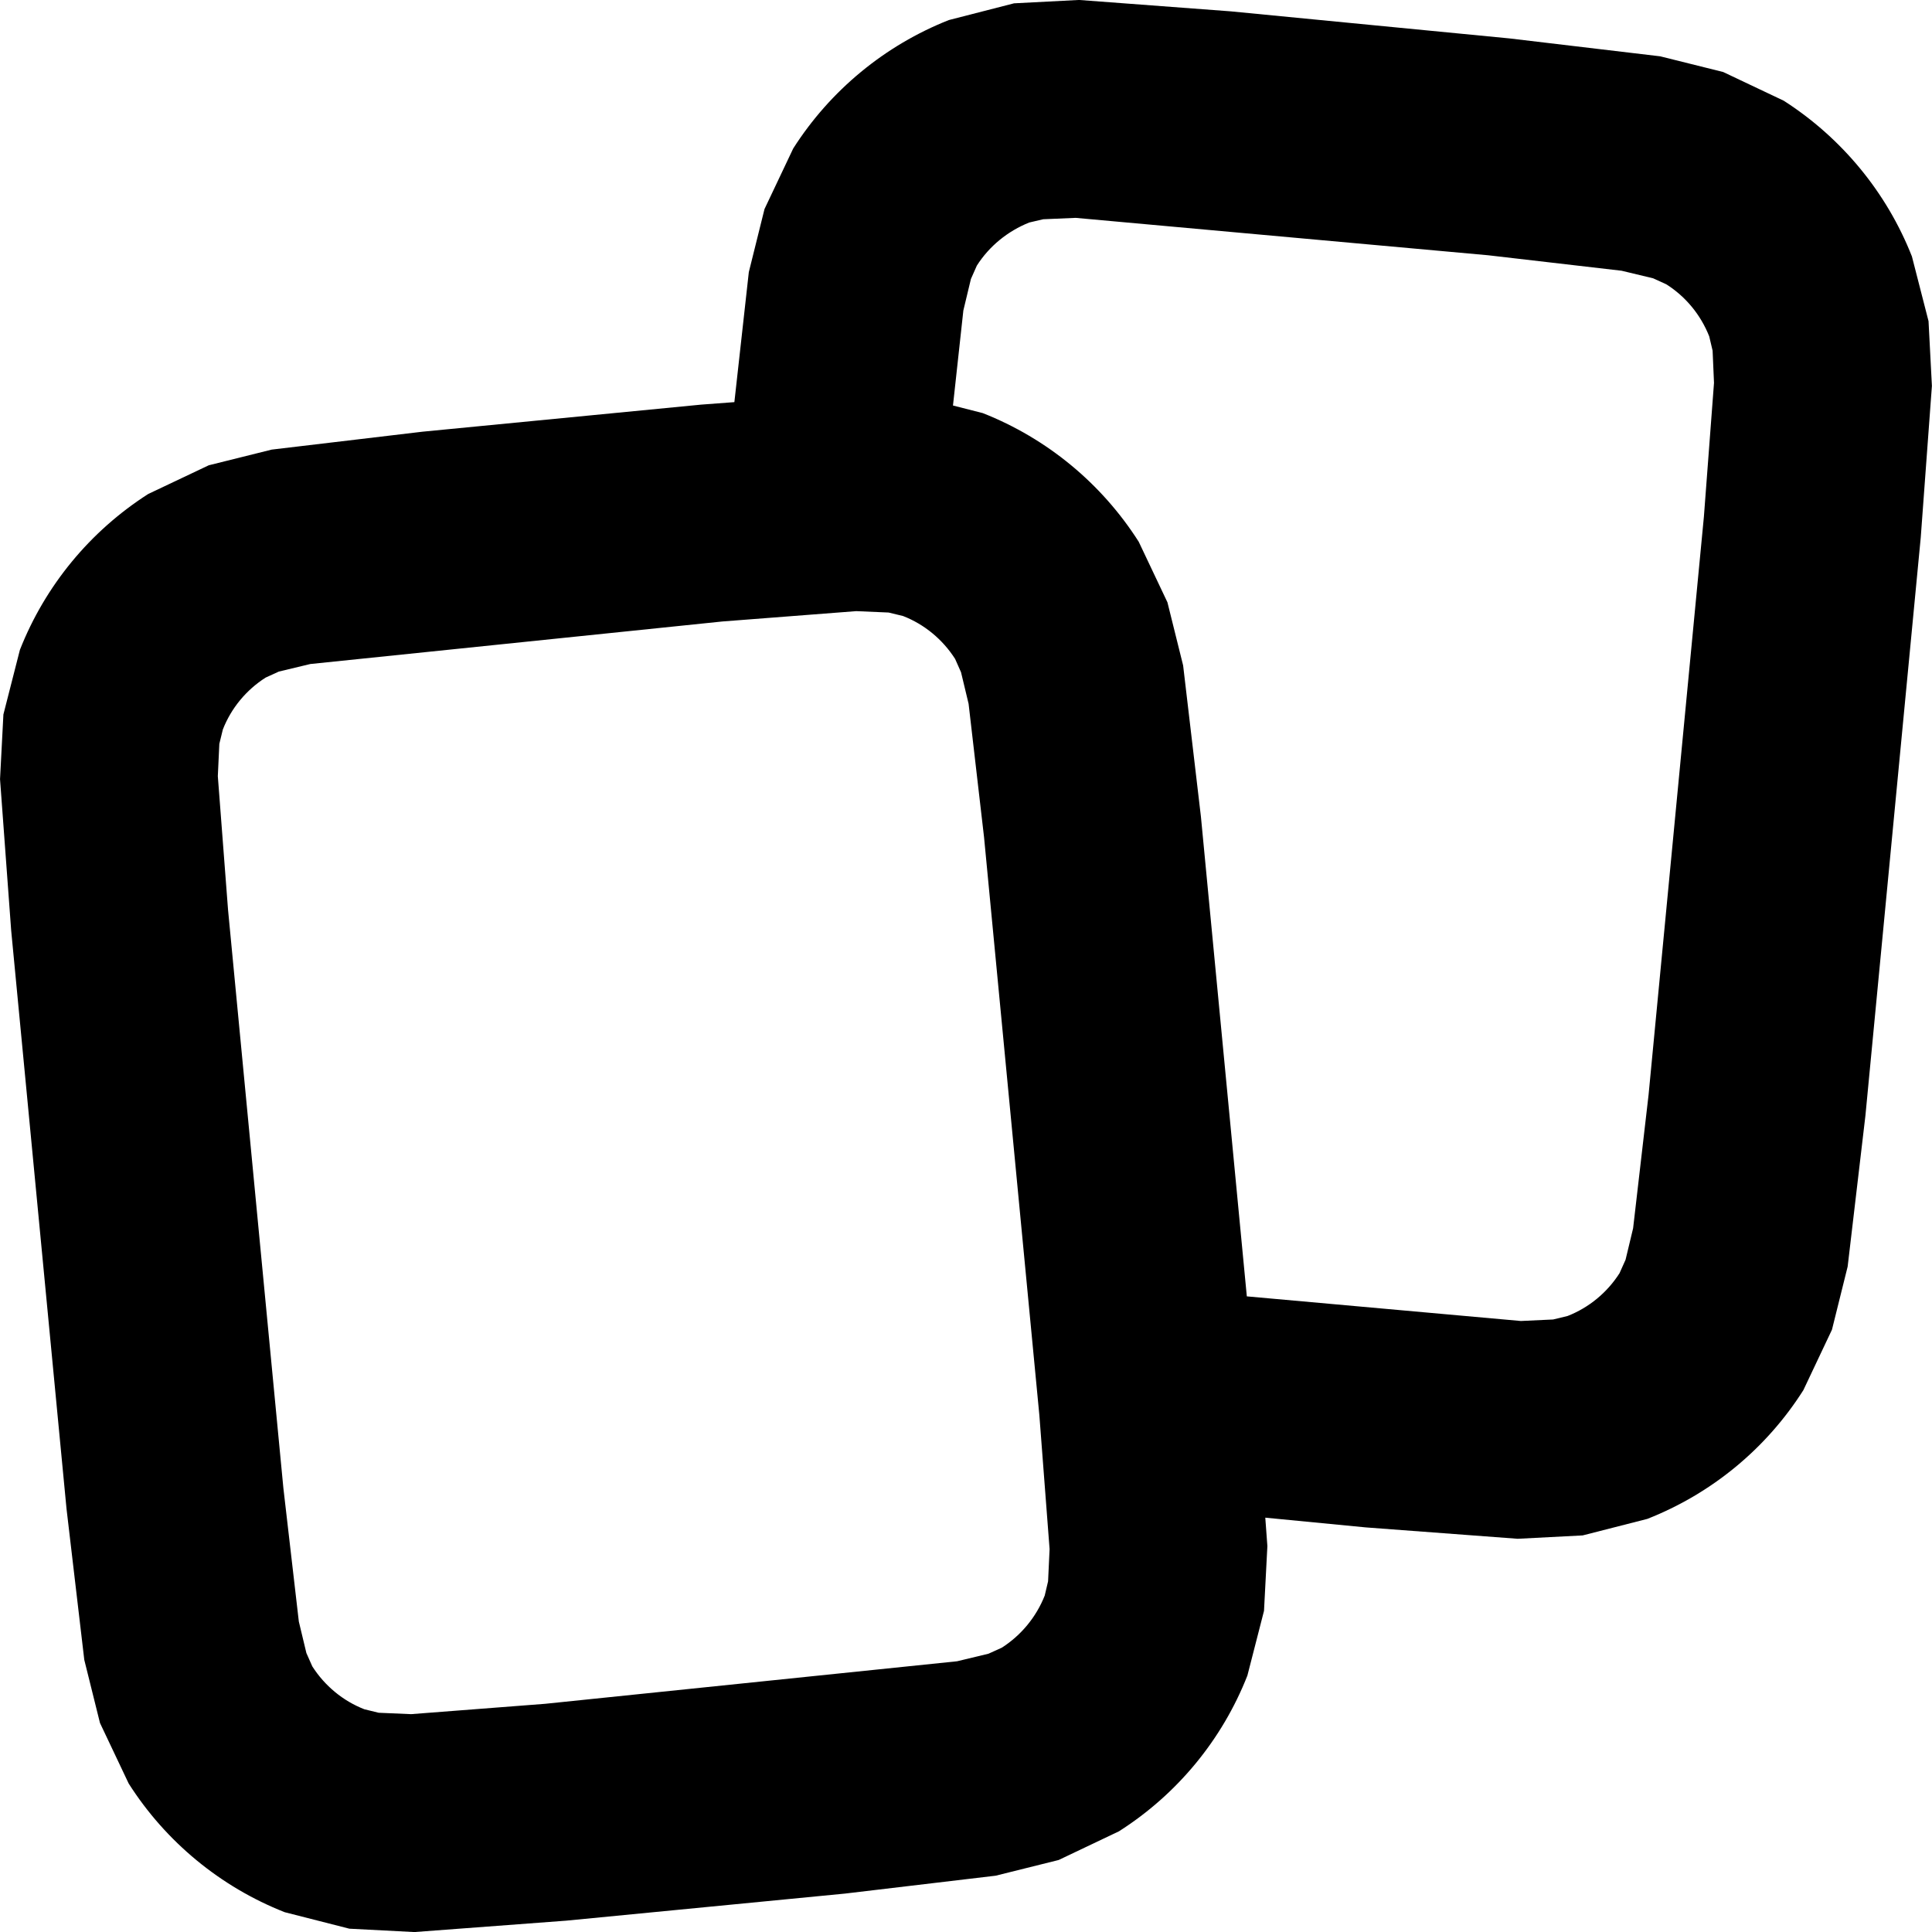
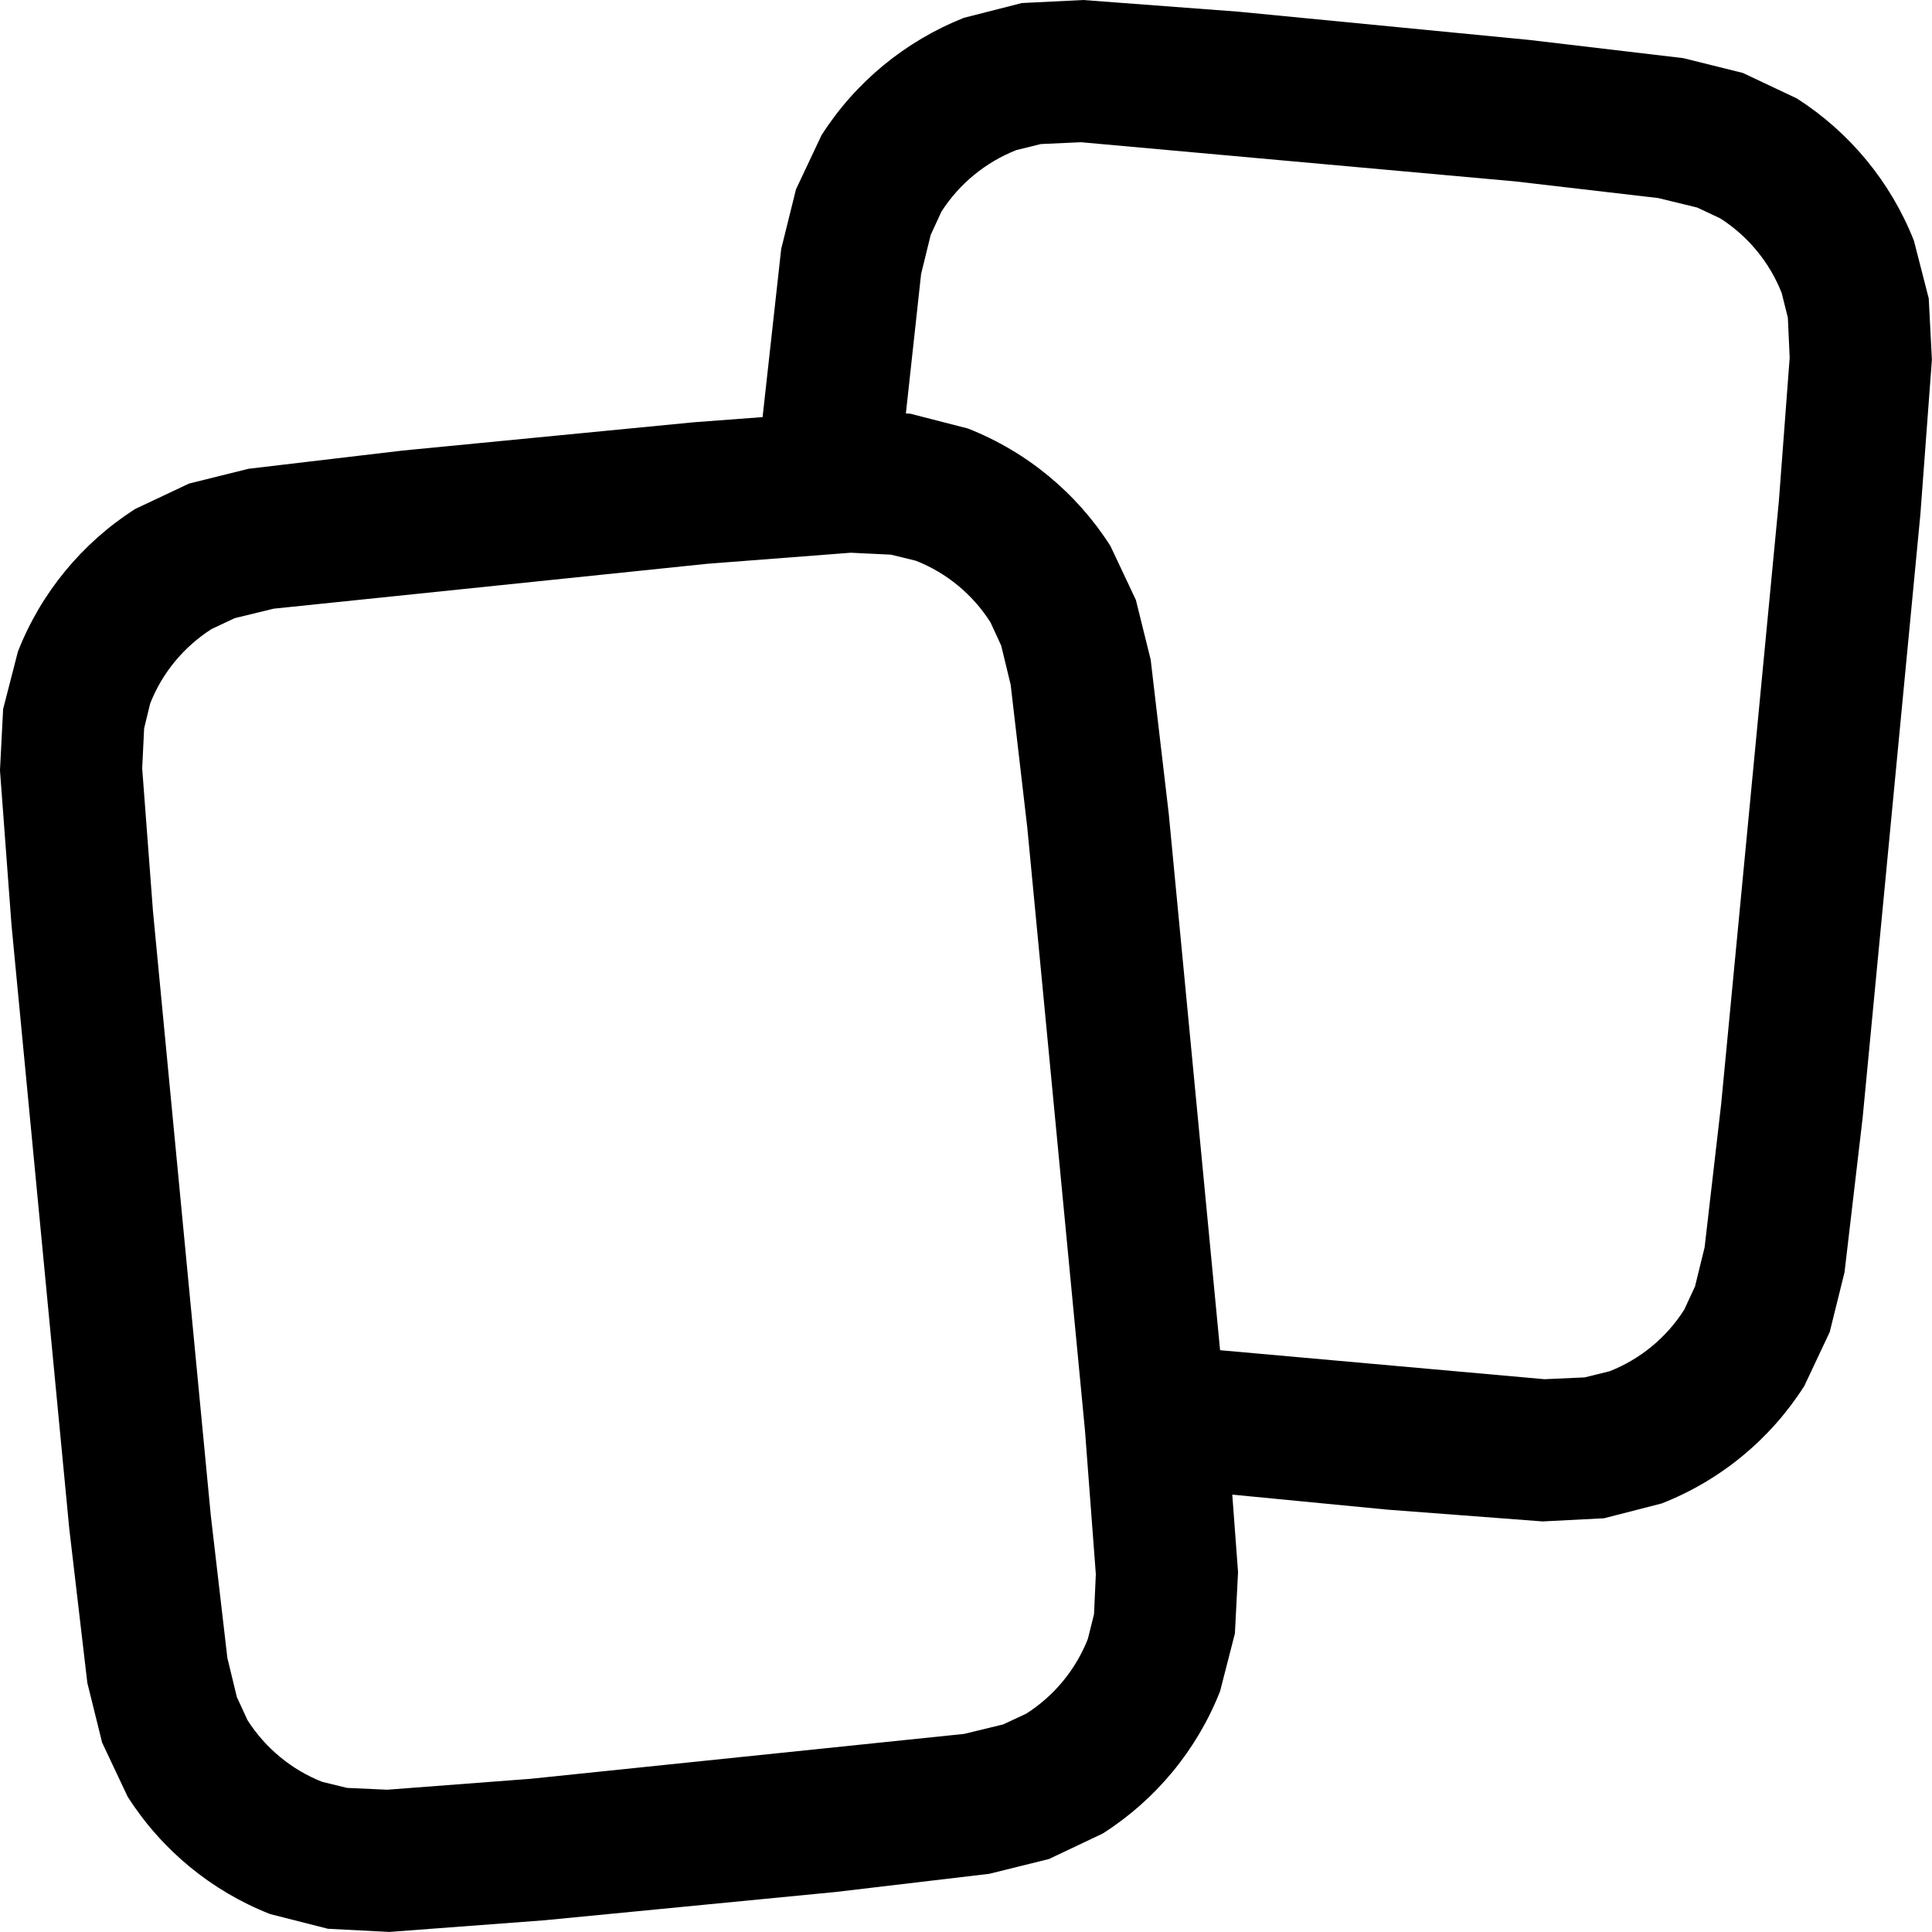
- <svg version="1.1" viewBox="0 0 13.277 13.277">
-   <g id="s" transform="matrix(0.79866 0 0 0.79866 -1.3479 -1.34766)">
-     <path d="M9.788 6.09L9.977 4.359L10.042 4.088L10.093 3.973C10.2 3.805 10.359 3.676 10.544 3.602L10.664 3.574L10.943 3.562L14.494 3.884L15.641 4.017L15.912 4.082L16.026 4.134C16.193 4.24 16.322 4.397 16.395 4.582L16.424 4.705L16.436 4.982L16.349 6.134L15.873 11.108L15.74 12.256L15.675 12.527L15.623 12.643C15.516 12.81 15.36 12.939 15.176 13.011L15.052 13.041L14.774 13.054L11.647 12.773L11.467 14.639L13.439 14.83L14.747 14.928L15.306 14.899L15.862 14.757C16.416 14.539 16.886 14.152 17.205 13.649L17.451 13.129L17.586 12.586L17.739 11.286L18.215 6.312L18.311 5.008L18.282 4.451L18.139 3.894C17.922 3.343 17.535 2.874 17.036 2.554L16.515 2.307L15.973 2.172L14.676 2.018L12.277 1.785L10.972 1.687L10.413 1.716L9.852 1.86C9.301 2.078 8.832 2.465 8.513 2.965L8.266 3.486L8.131 4.029L7.922 5.91L9.788 6.09ZM7.721 5.169L5.323 5.402L4.026 5.556L3.484 5.691L2.963 5.938C2.463 6.258 2.077 6.726 1.859 7.279L1.717 7.835L1.688 8.392L1.784 9.695L2.26 14.669L2.413 15.97L2.548 16.513L2.795 17.034C3.114 17.535 3.584 17.923 4.137 18.141L4.694 18.283L5.253 18.312L6.559 18.214L8.958 17.981L10.255 17.827L10.797 17.692L11.316 17.445C11.817 17.126 12.204 16.657 12.421 16.105L12.564 15.548L12.593 14.991L12.497 13.687L12.021 8.713L11.868 7.413L11.733 6.87L11.486 6.349C11.167 5.848 10.697 5.46 10.144 5.242L9.587 5.1L9.028 5.071L7.721 5.169ZM7.903 7.035L9.055 6.946L9.334 6.958L9.458 6.988C9.643 7.06 9.799 7.19 9.906 7.357L9.957 7.472L10.022 7.743L10.155 8.891L10.631 13.865L10.719 15.017L10.706 15.294L10.677 15.417C10.604 15.601 10.475 15.758 10.308 15.865L10.193 15.917L9.923 15.982L6.378 16.348L5.225 16.437L4.946 16.425L4.823 16.395C4.638 16.323 4.482 16.193 4.375 16.026L4.324 15.911L4.259 15.64L4.126 14.491L3.65 9.517L3.562 8.366L3.575 8.088L3.605 7.965C3.677 7.78 3.807 7.624 3.973 7.518L4.087 7.466L4.358 7.401L7.903 7.035Z" />
+ <svg version="1.1" viewBox="0 0 12.715 12.716">
+   <g id="s" transform="matrix(0.79866 0 0 0.79866 -1.62863 -1.62839)">
+     <path d="M9.438 6.056L9.63 4.297L9.709 3.975L9.797 3.784C9.944 3.554 10.161 3.376 10.414 3.276L10.617 3.226L10.948 3.211L14.528 3.534L15.704 3.671L16.025 3.749L16.215 3.838C16.444 3.984 16.622 4.2 16.722 4.453L16.773 4.657L16.788 4.987L16.699 6.167L16.223 11.141L16.087 12.318L16.008 12.64L15.919 12.832C15.773 13.062 15.558 13.239 15.305 13.339L15.099 13.39L14.768 13.405L11.613 13.123L11.501 14.289L13.474 14.48L14.752 14.577L15.258 14.551L15.733 14.429C16.218 14.239 16.629 13.9 16.909 13.46L17.118 13.016L17.24 12.524L17.389 11.253L17.865 6.279L17.96 5.004L17.934 4.498L17.812 4.023C17.622 3.54 17.284 3.13 16.847 2.85L16.402 2.64L15.911 2.518L14.642 2.368L12.243 2.135L10.966 2.039L10.46 2.064L9.982 2.186C9.499 2.378 9.088 2.716 8.809 3.154L8.599 3.599L8.477 4.091L8.272 5.944L9.438 6.056ZM7.755 5.519L5.357 5.752L4.088 5.902L3.597 6.024L3.152 6.234C2.715 6.514 2.377 6.924 2.187 7.408L2.065 7.882L2.039 8.387L2.134 9.662L2.61 14.636L2.759 15.908L2.881 16.4L3.091 16.845C3.37 17.283 3.781 17.623 4.266 17.813L4.742 17.934L5.248 17.96L6.525 17.864L8.924 17.631L10.192 17.481L10.684 17.359L11.127 17.149C11.565 16.87 11.904 16.459 12.094 15.976L12.216 15.501L12.242 14.995L12.147 13.72L11.671 8.746L11.522 7.475L11.4 6.983L11.19 6.538C10.911 6.1 10.499 5.76 10.015 5.57L9.54 5.448L9.033 5.423L7.755 5.519ZM7.869 6.685L9.05 6.594L9.382 6.61L9.587 6.66C9.841 6.76 10.056 6.938 10.202 7.168L10.29 7.359L10.368 7.681L10.505 8.858L10.981 13.832L11.07 15.012L11.055 15.342L11.004 15.546C10.904 15.799 10.727 16.014 10.497 16.161L10.306 16.25L9.985 16.328L6.412 16.698L5.23 16.788L4.899 16.773L4.694 16.723C4.441 16.623 4.226 16.445 4.079 16.215L3.991 16.024L3.913 15.702L3.776 14.524L3.3 9.55L3.211 8.371L3.227 8.041L3.277 7.836C3.377 7.582 3.555 7.368 3.784 7.222L3.974 7.133L4.295 7.055L7.869 6.685Z" />
  </g>
</svg>
